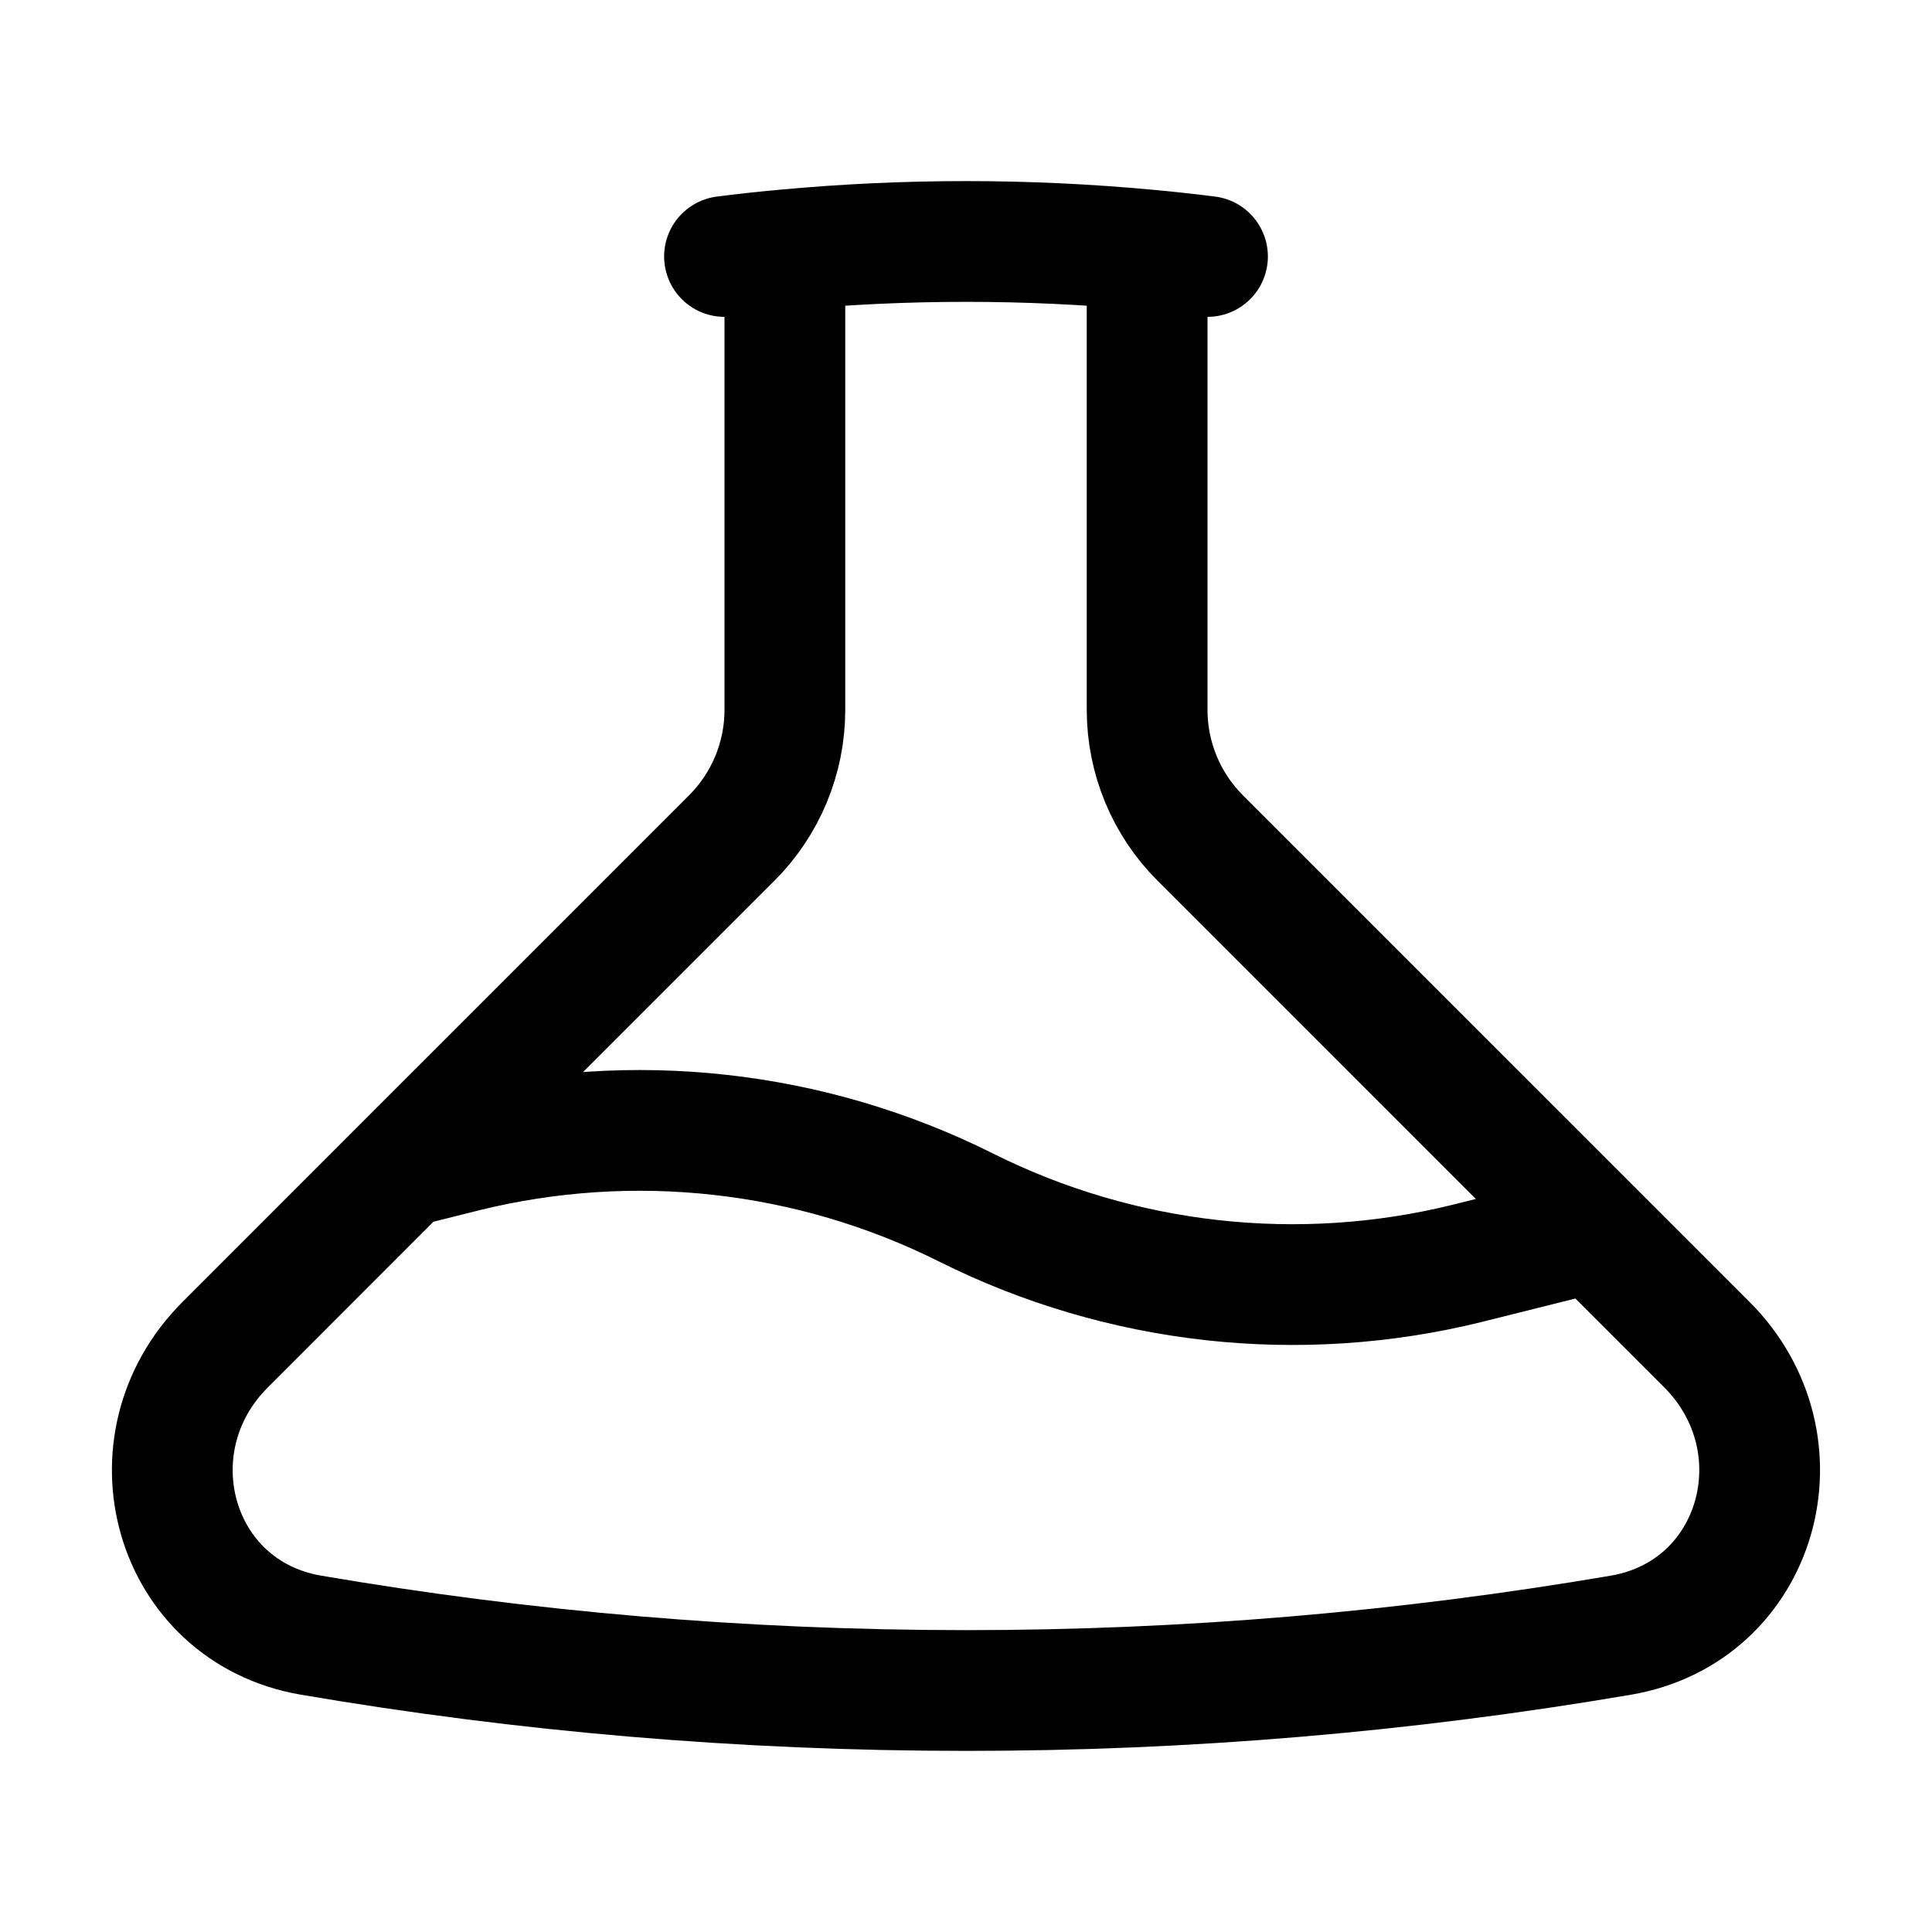
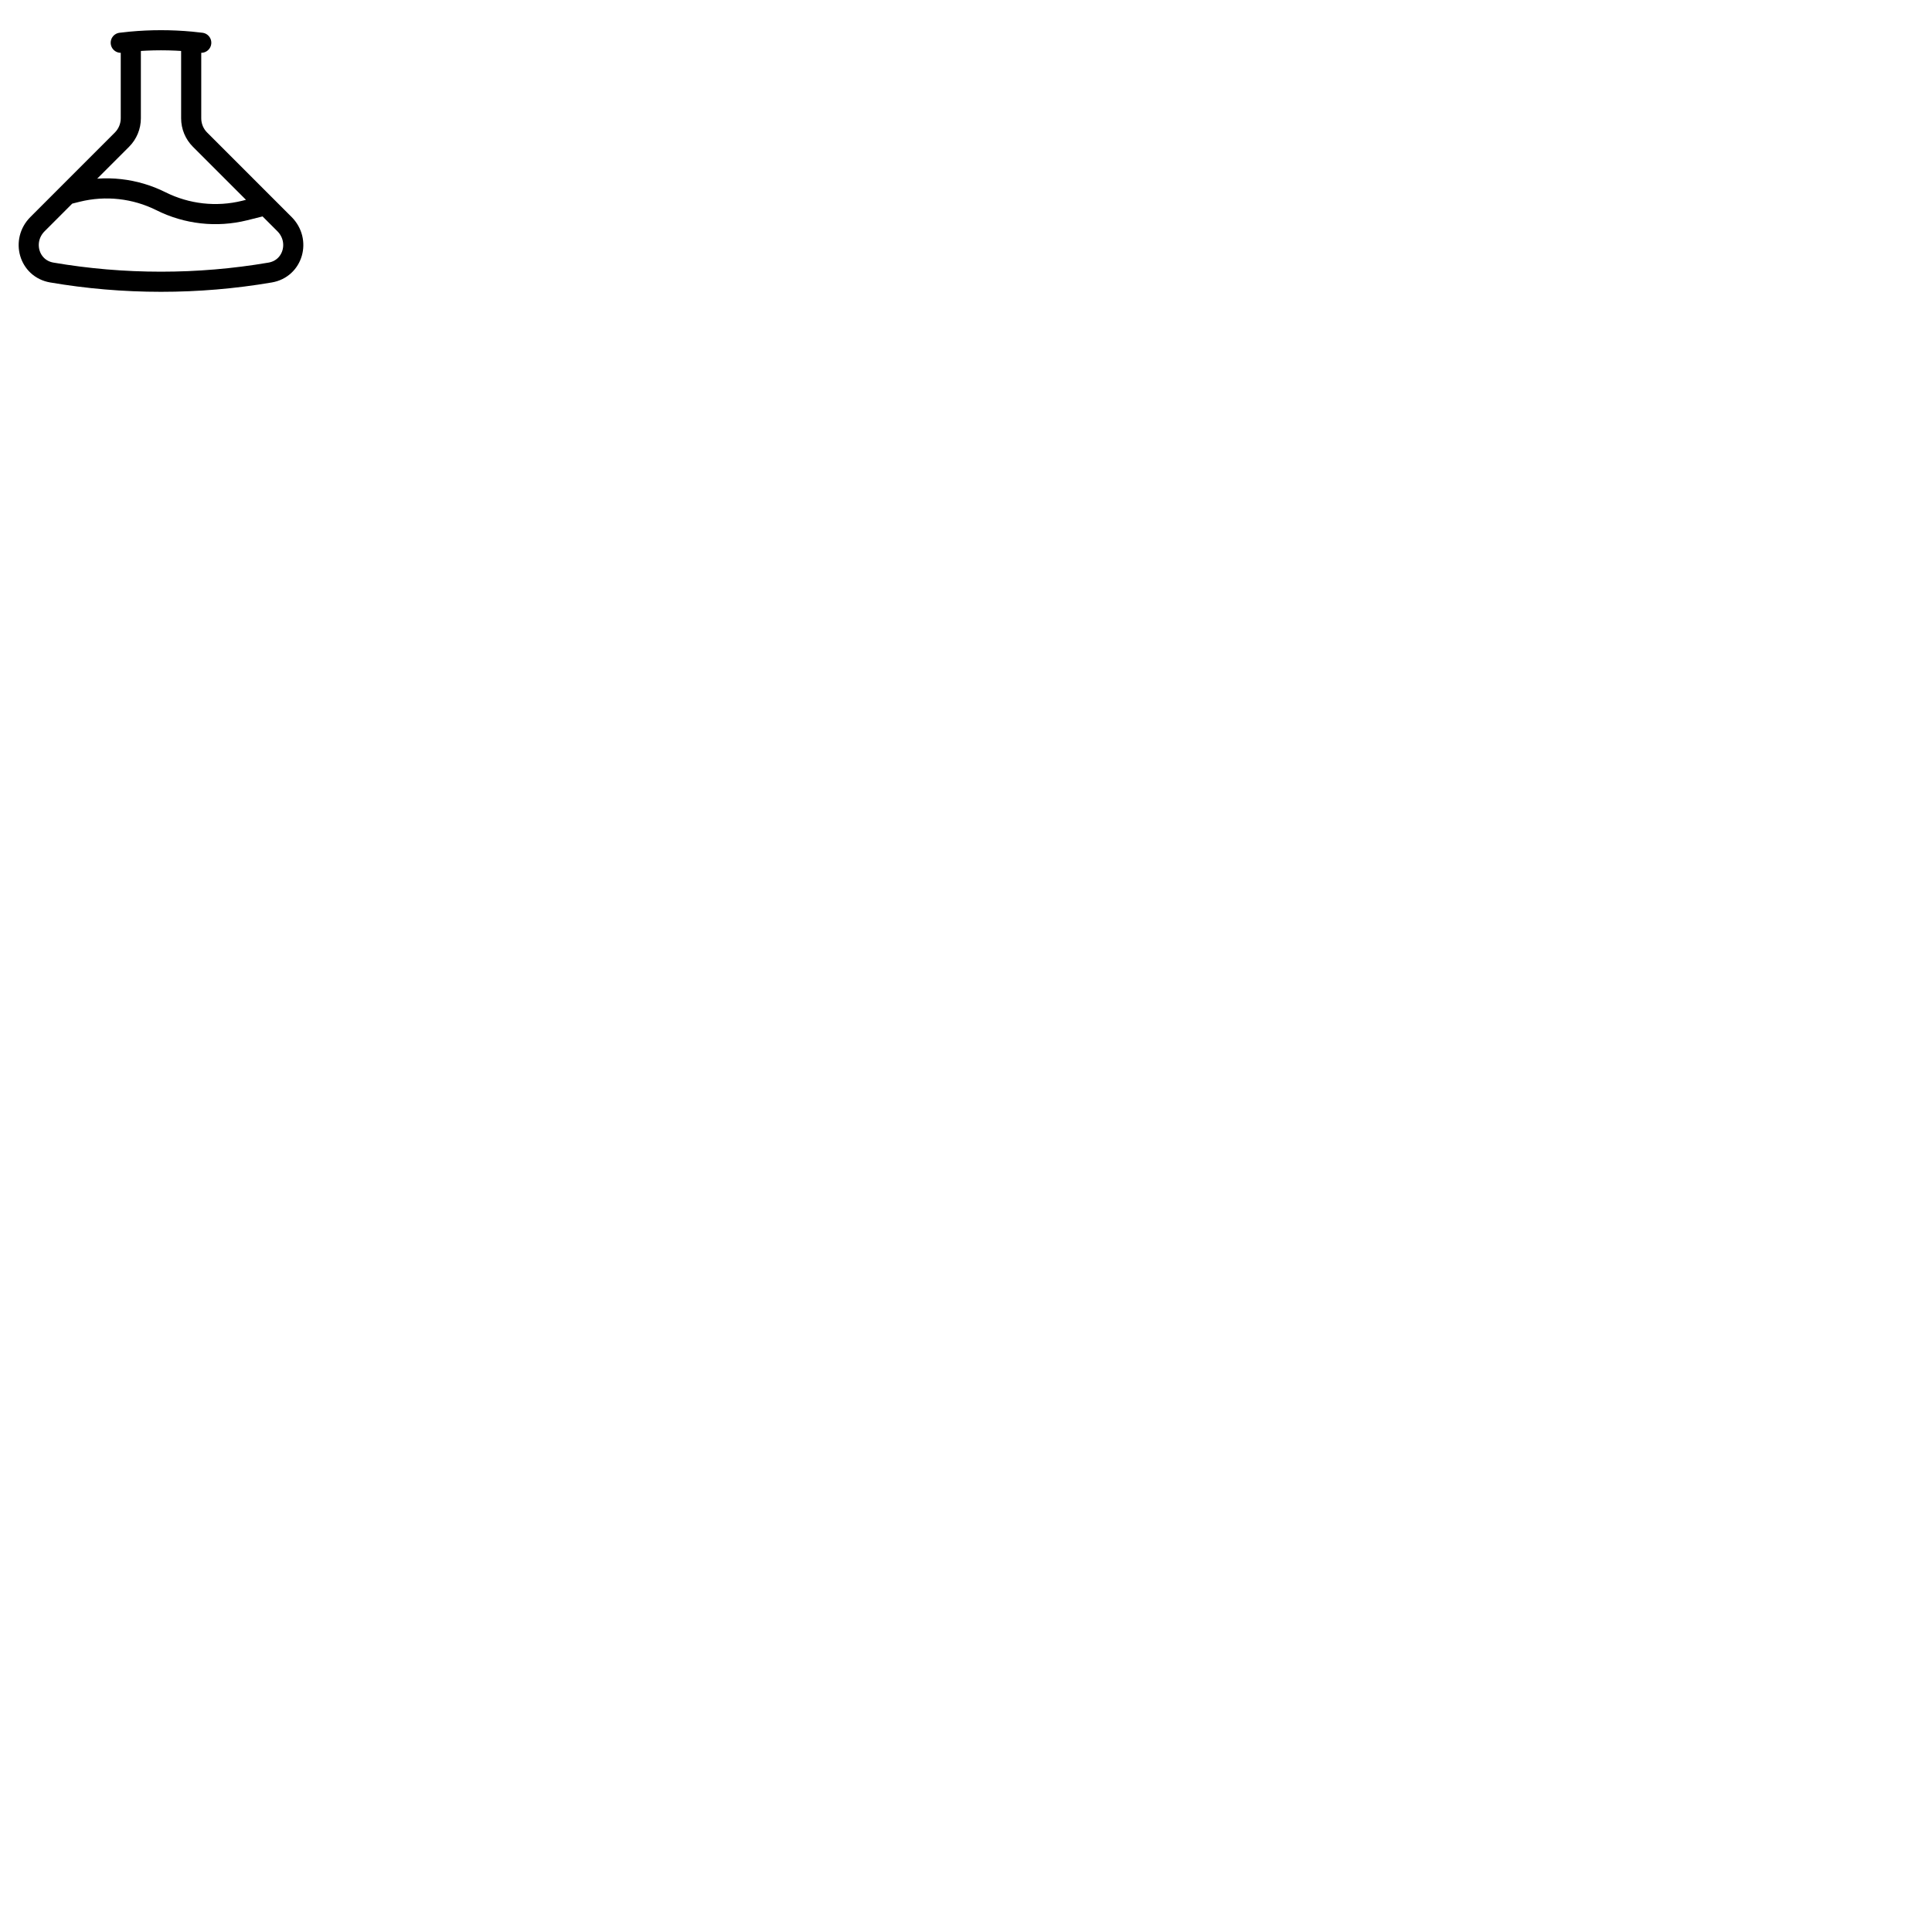
- <svg xmlns="http://www.w3.org/2000/svg" fill="none" viewBox="0 0 24 24" stroke-width="1.5" stroke="currentColor" class="size-6">
+ <svg xmlns="http://www.w3.org/2000/svg" fill="none" viewBox="0 0 144 144" stroke-width="1.5" stroke="currentColor" class="size-6">
  <path stroke-linecap="round" stroke-linejoin="round" d="M9.75 3.104v5.714a2.25 2.25 0 0 1-.659 1.591L5 14.5M9.75 3.104c-.251.023-.501.05-.75.082m.75-.082a24.301 24.301 0 0 1 4.5 0m0 0v5.714c0 .597.237 1.17.659 1.591L19.8 15.3M14.25 3.104c.251.023.501.05.75.082M19.8 15.3l-1.57.393A9.065 9.065 0 0 1 12 15a9.065 9.065 0 0 0-6.23-.693L5 14.5m14.8.8 1.402 1.402c1.232 1.232.65 3.318-1.067 3.611A48.309 48.309 0 0 1 12 21c-2.773 0-5.491-.235-8.135-.687-1.718-.293-2.3-2.379-1.067-3.61L5 14.5" />
</svg>
